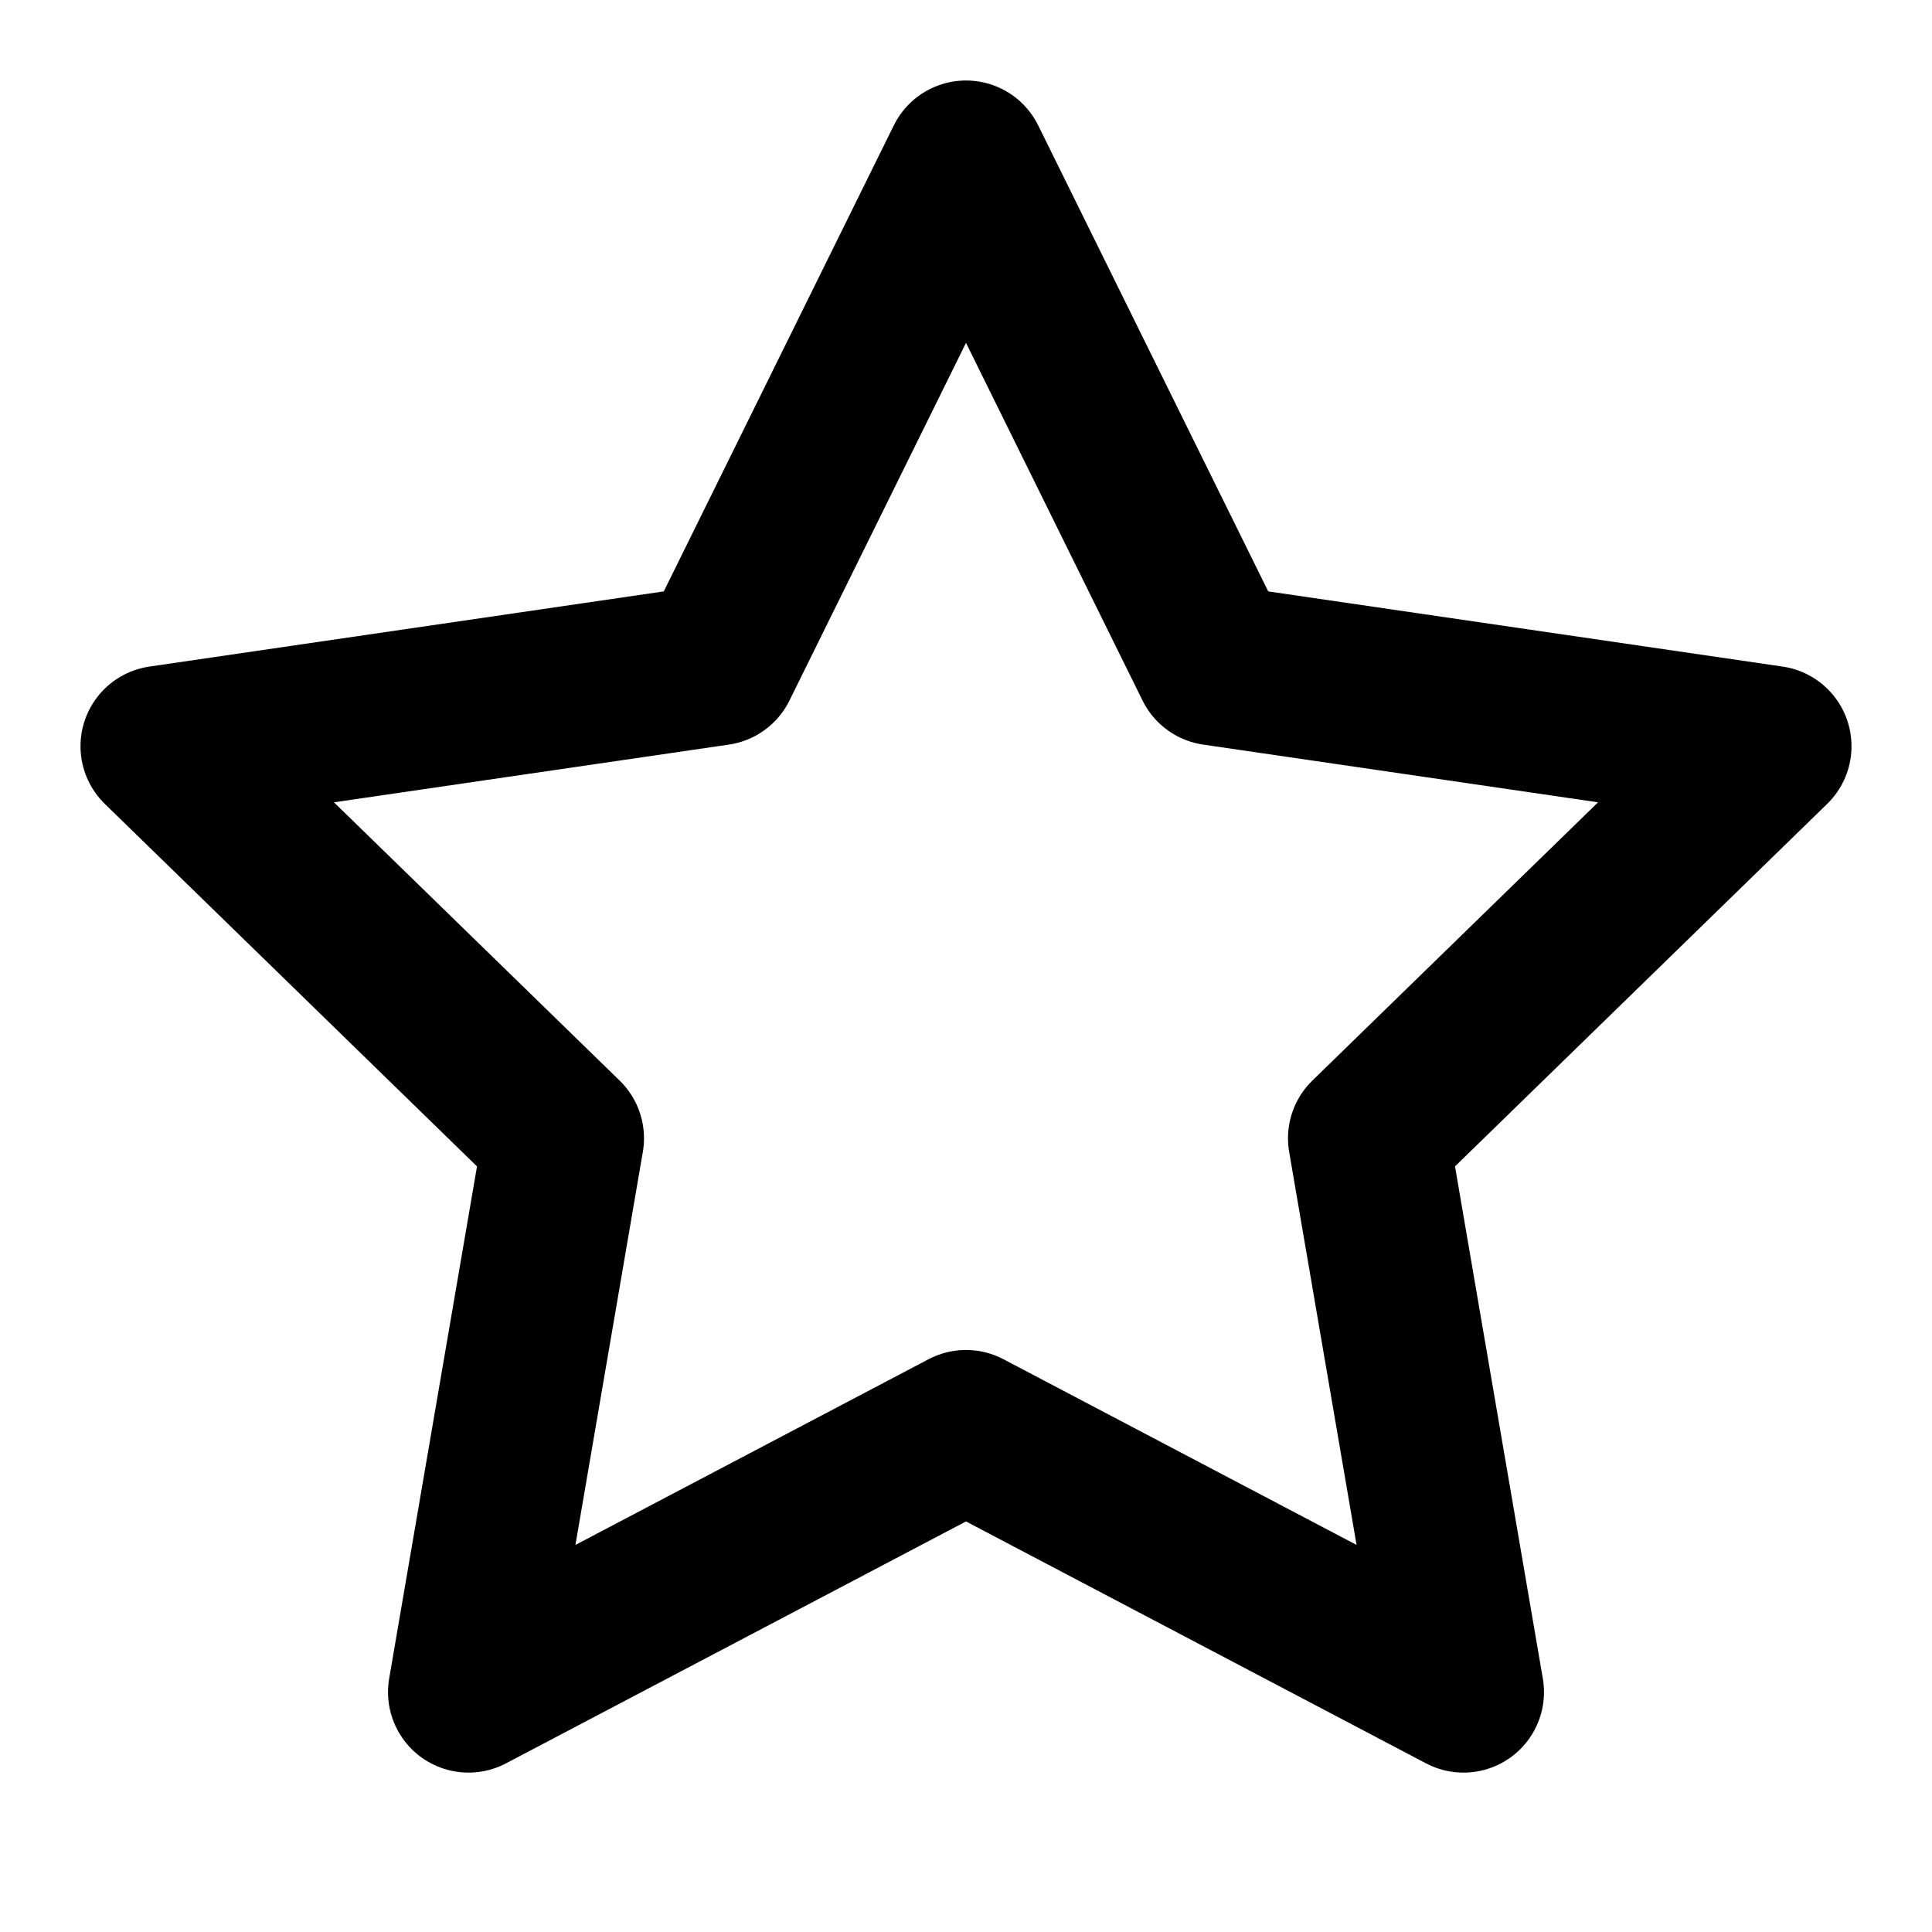
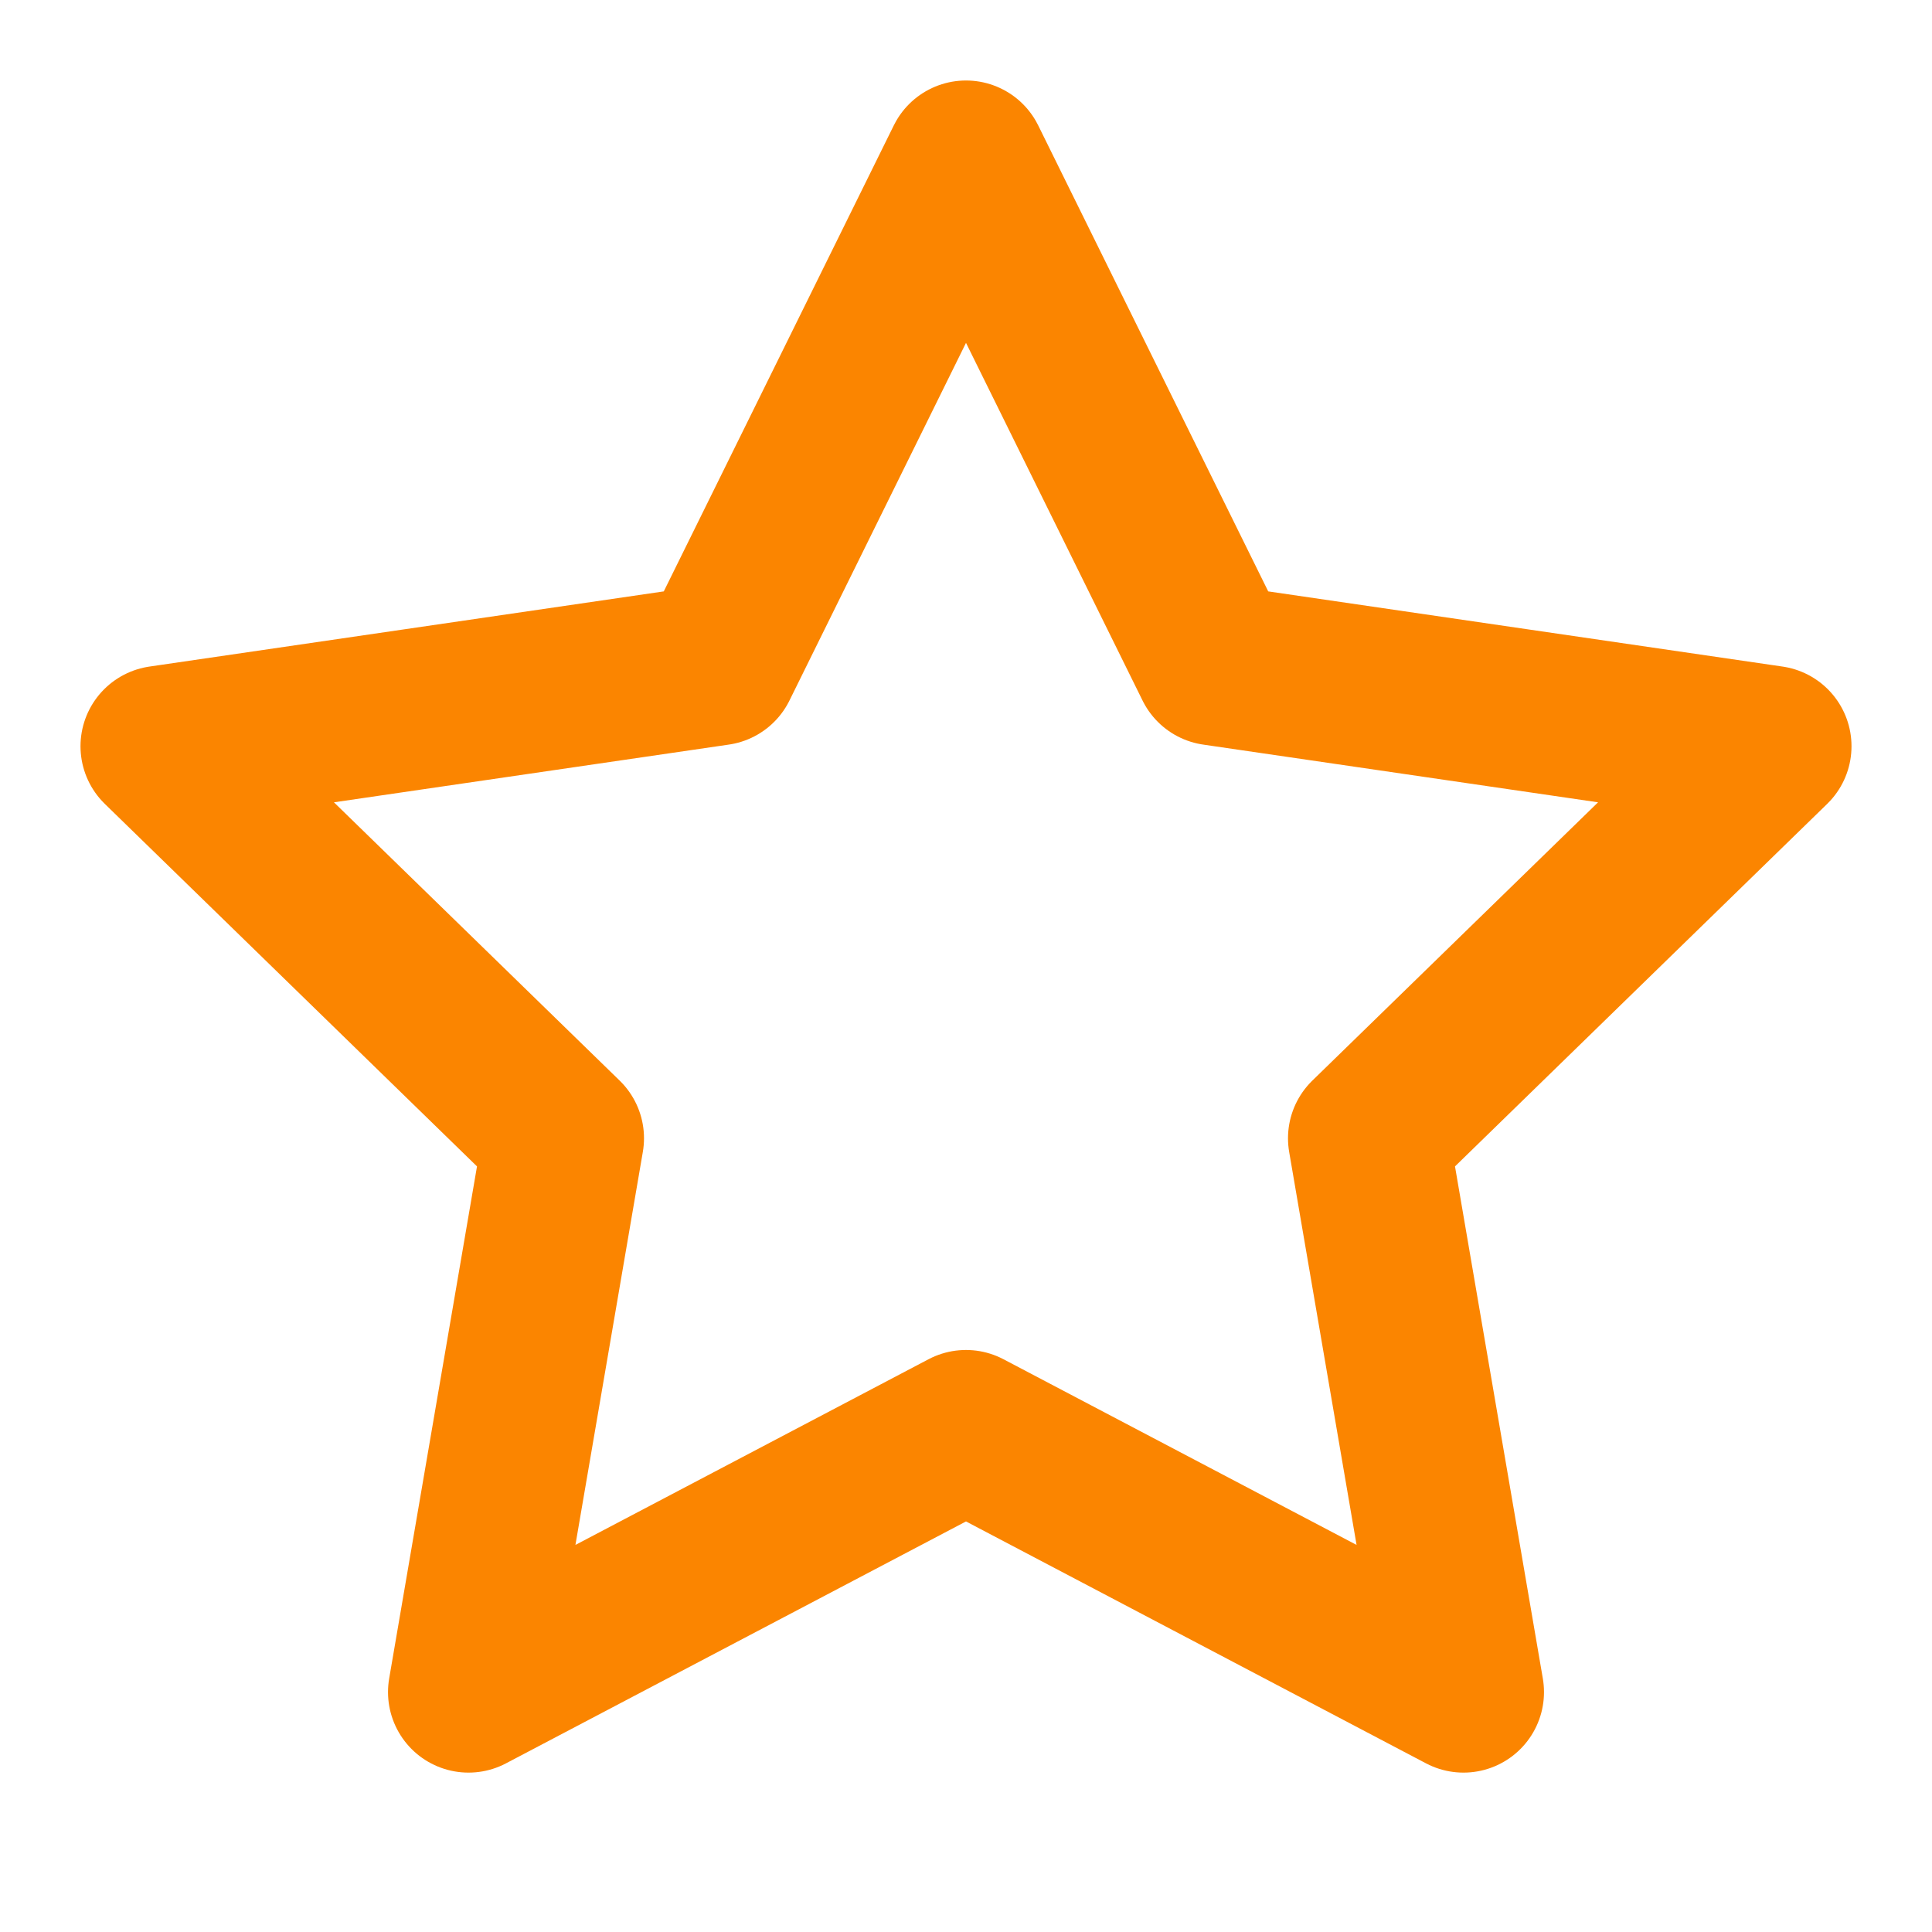
- <svg xmlns="http://www.w3.org/2000/svg" width="24" height="24" viewBox="0 0 24 24" fill="none" stroke="black" stroke-width="2" stroke-linecap="round" stroke-linejoin="round" class="feather feather-star">
+ <svg xmlns="http://www.w3.org/2000/svg" width="24" height="24" viewBox="0 0 24 24" fill="none" stroke="#FB8500" stroke-width="2" stroke-linecap="round" stroke-linejoin="round" class="feather feather-star">
  <polygon points="12 2 15.09 8.26 22 9.27 17 14.14 18.18 21.02 12 17.77 5.82 21.02 7 14.14 2 9.27 8.91 8.26 12 2" />
</svg>
